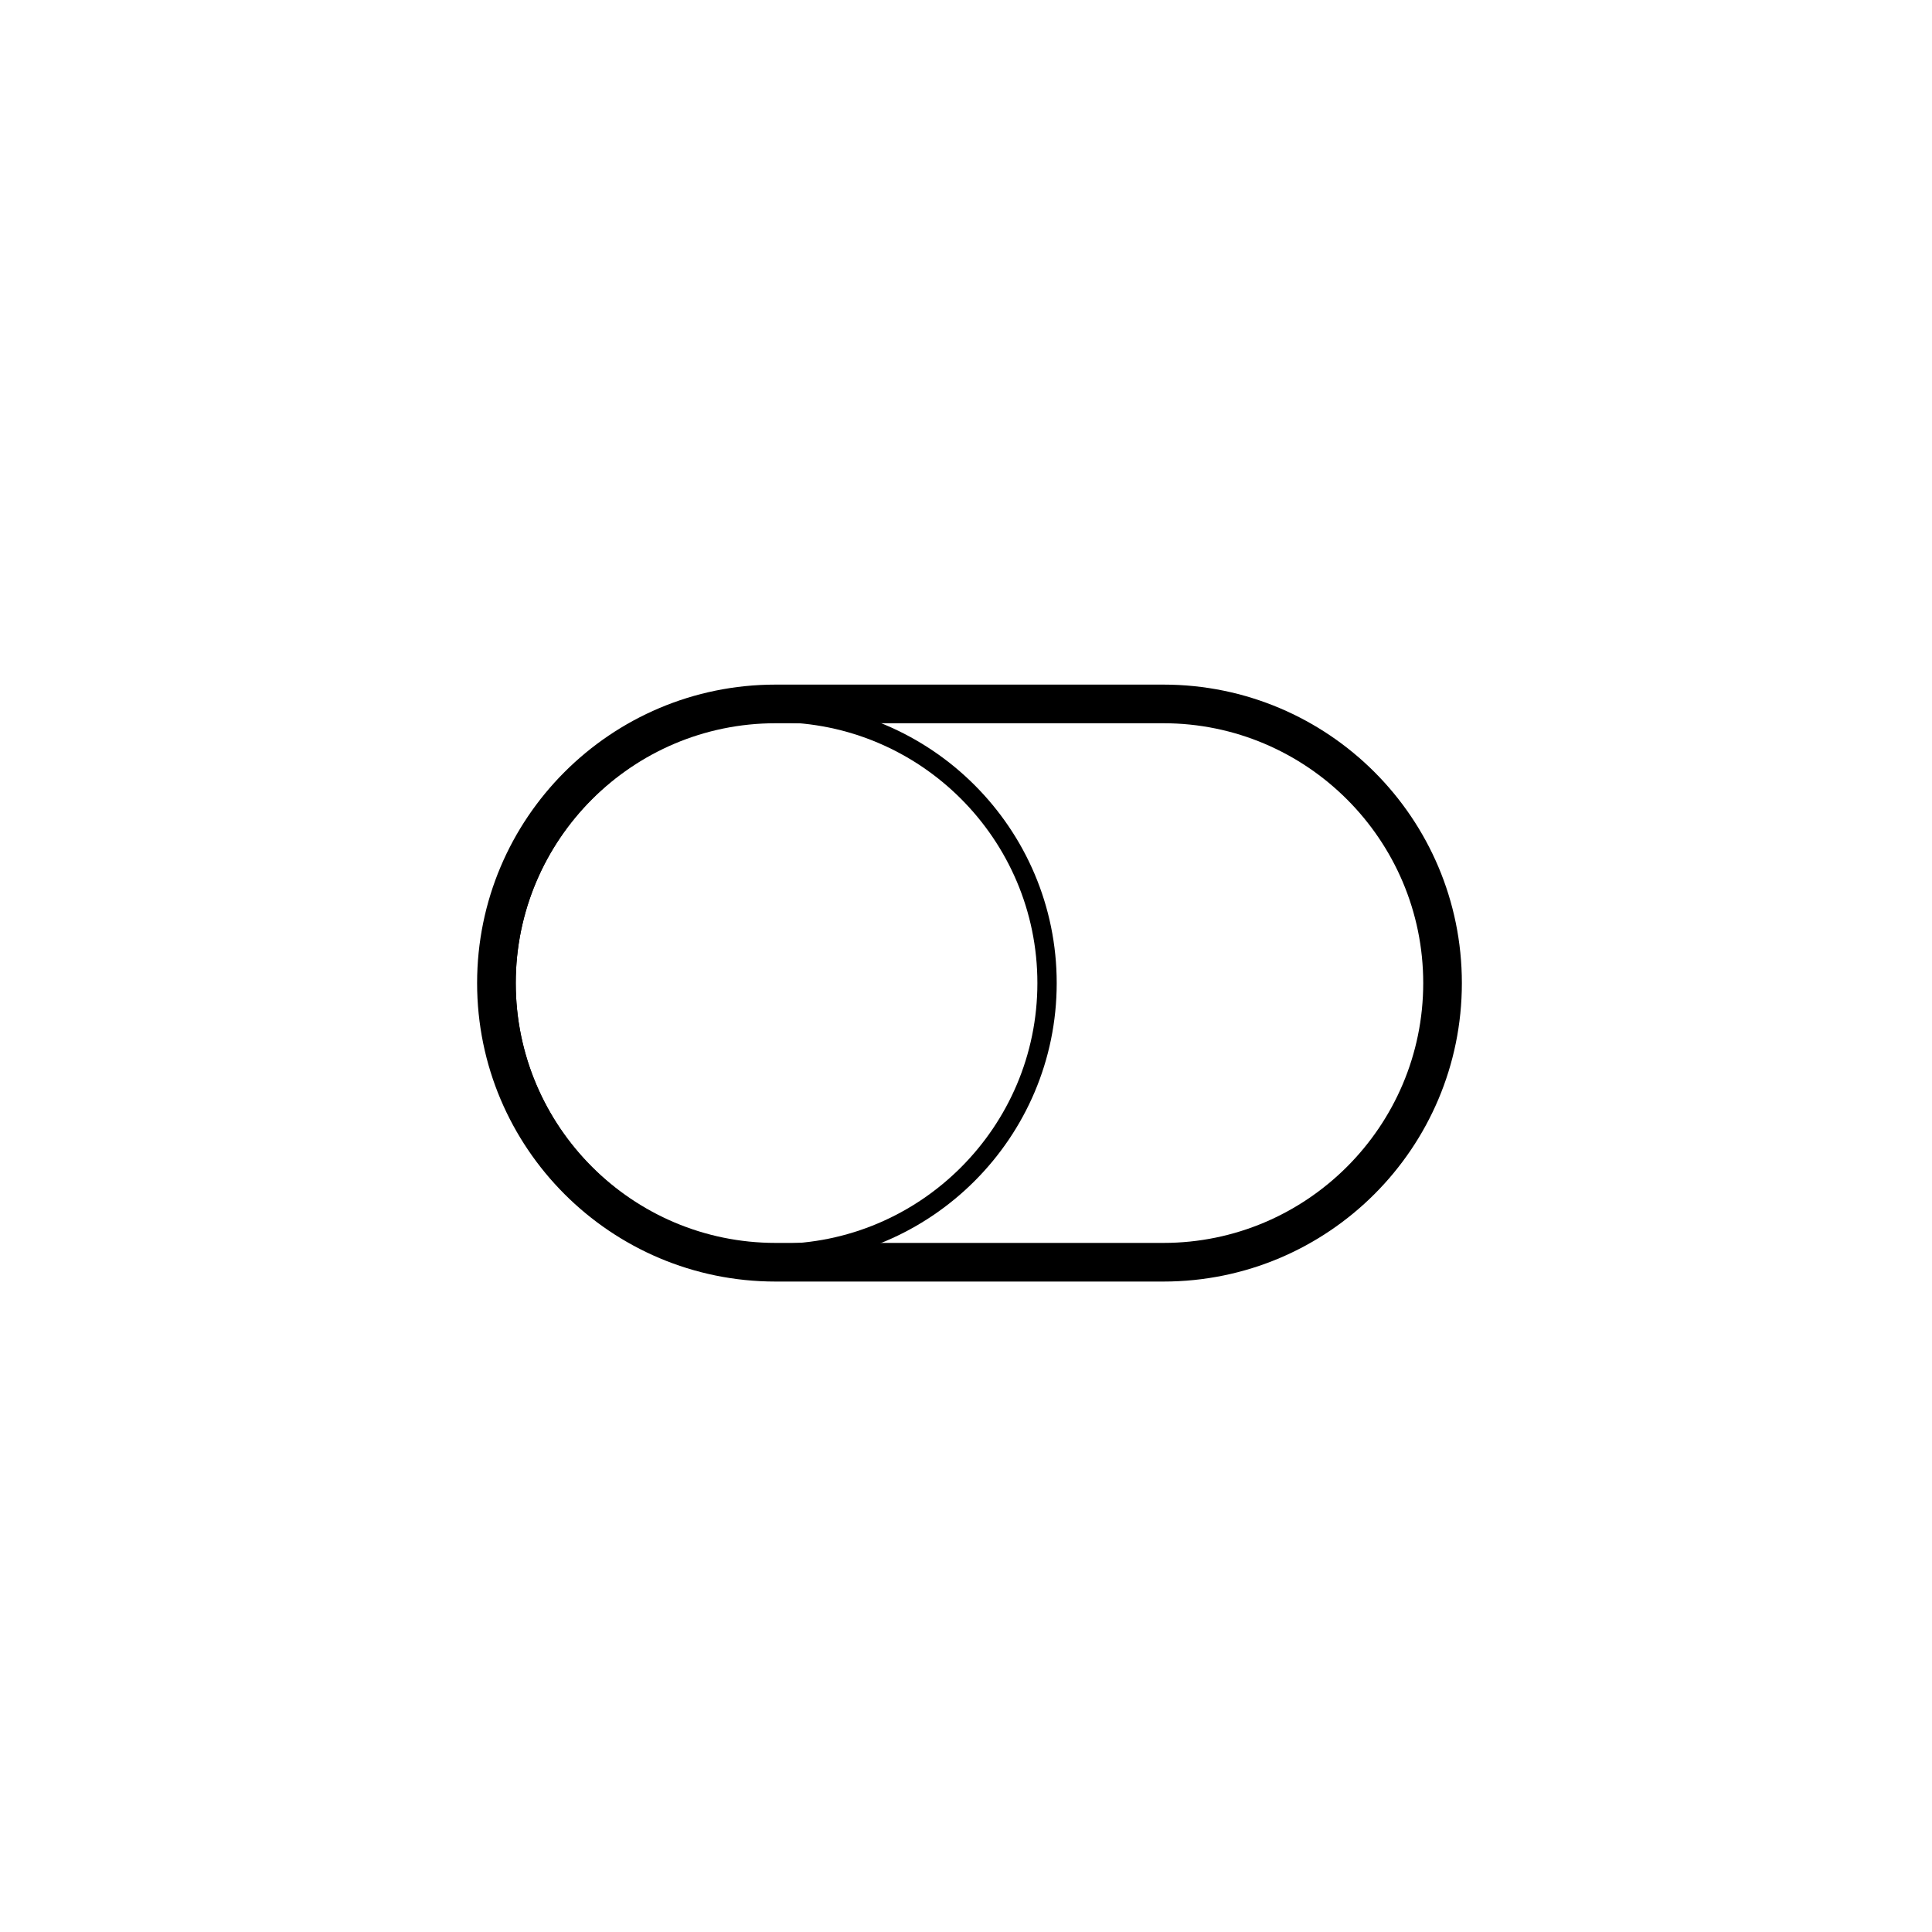
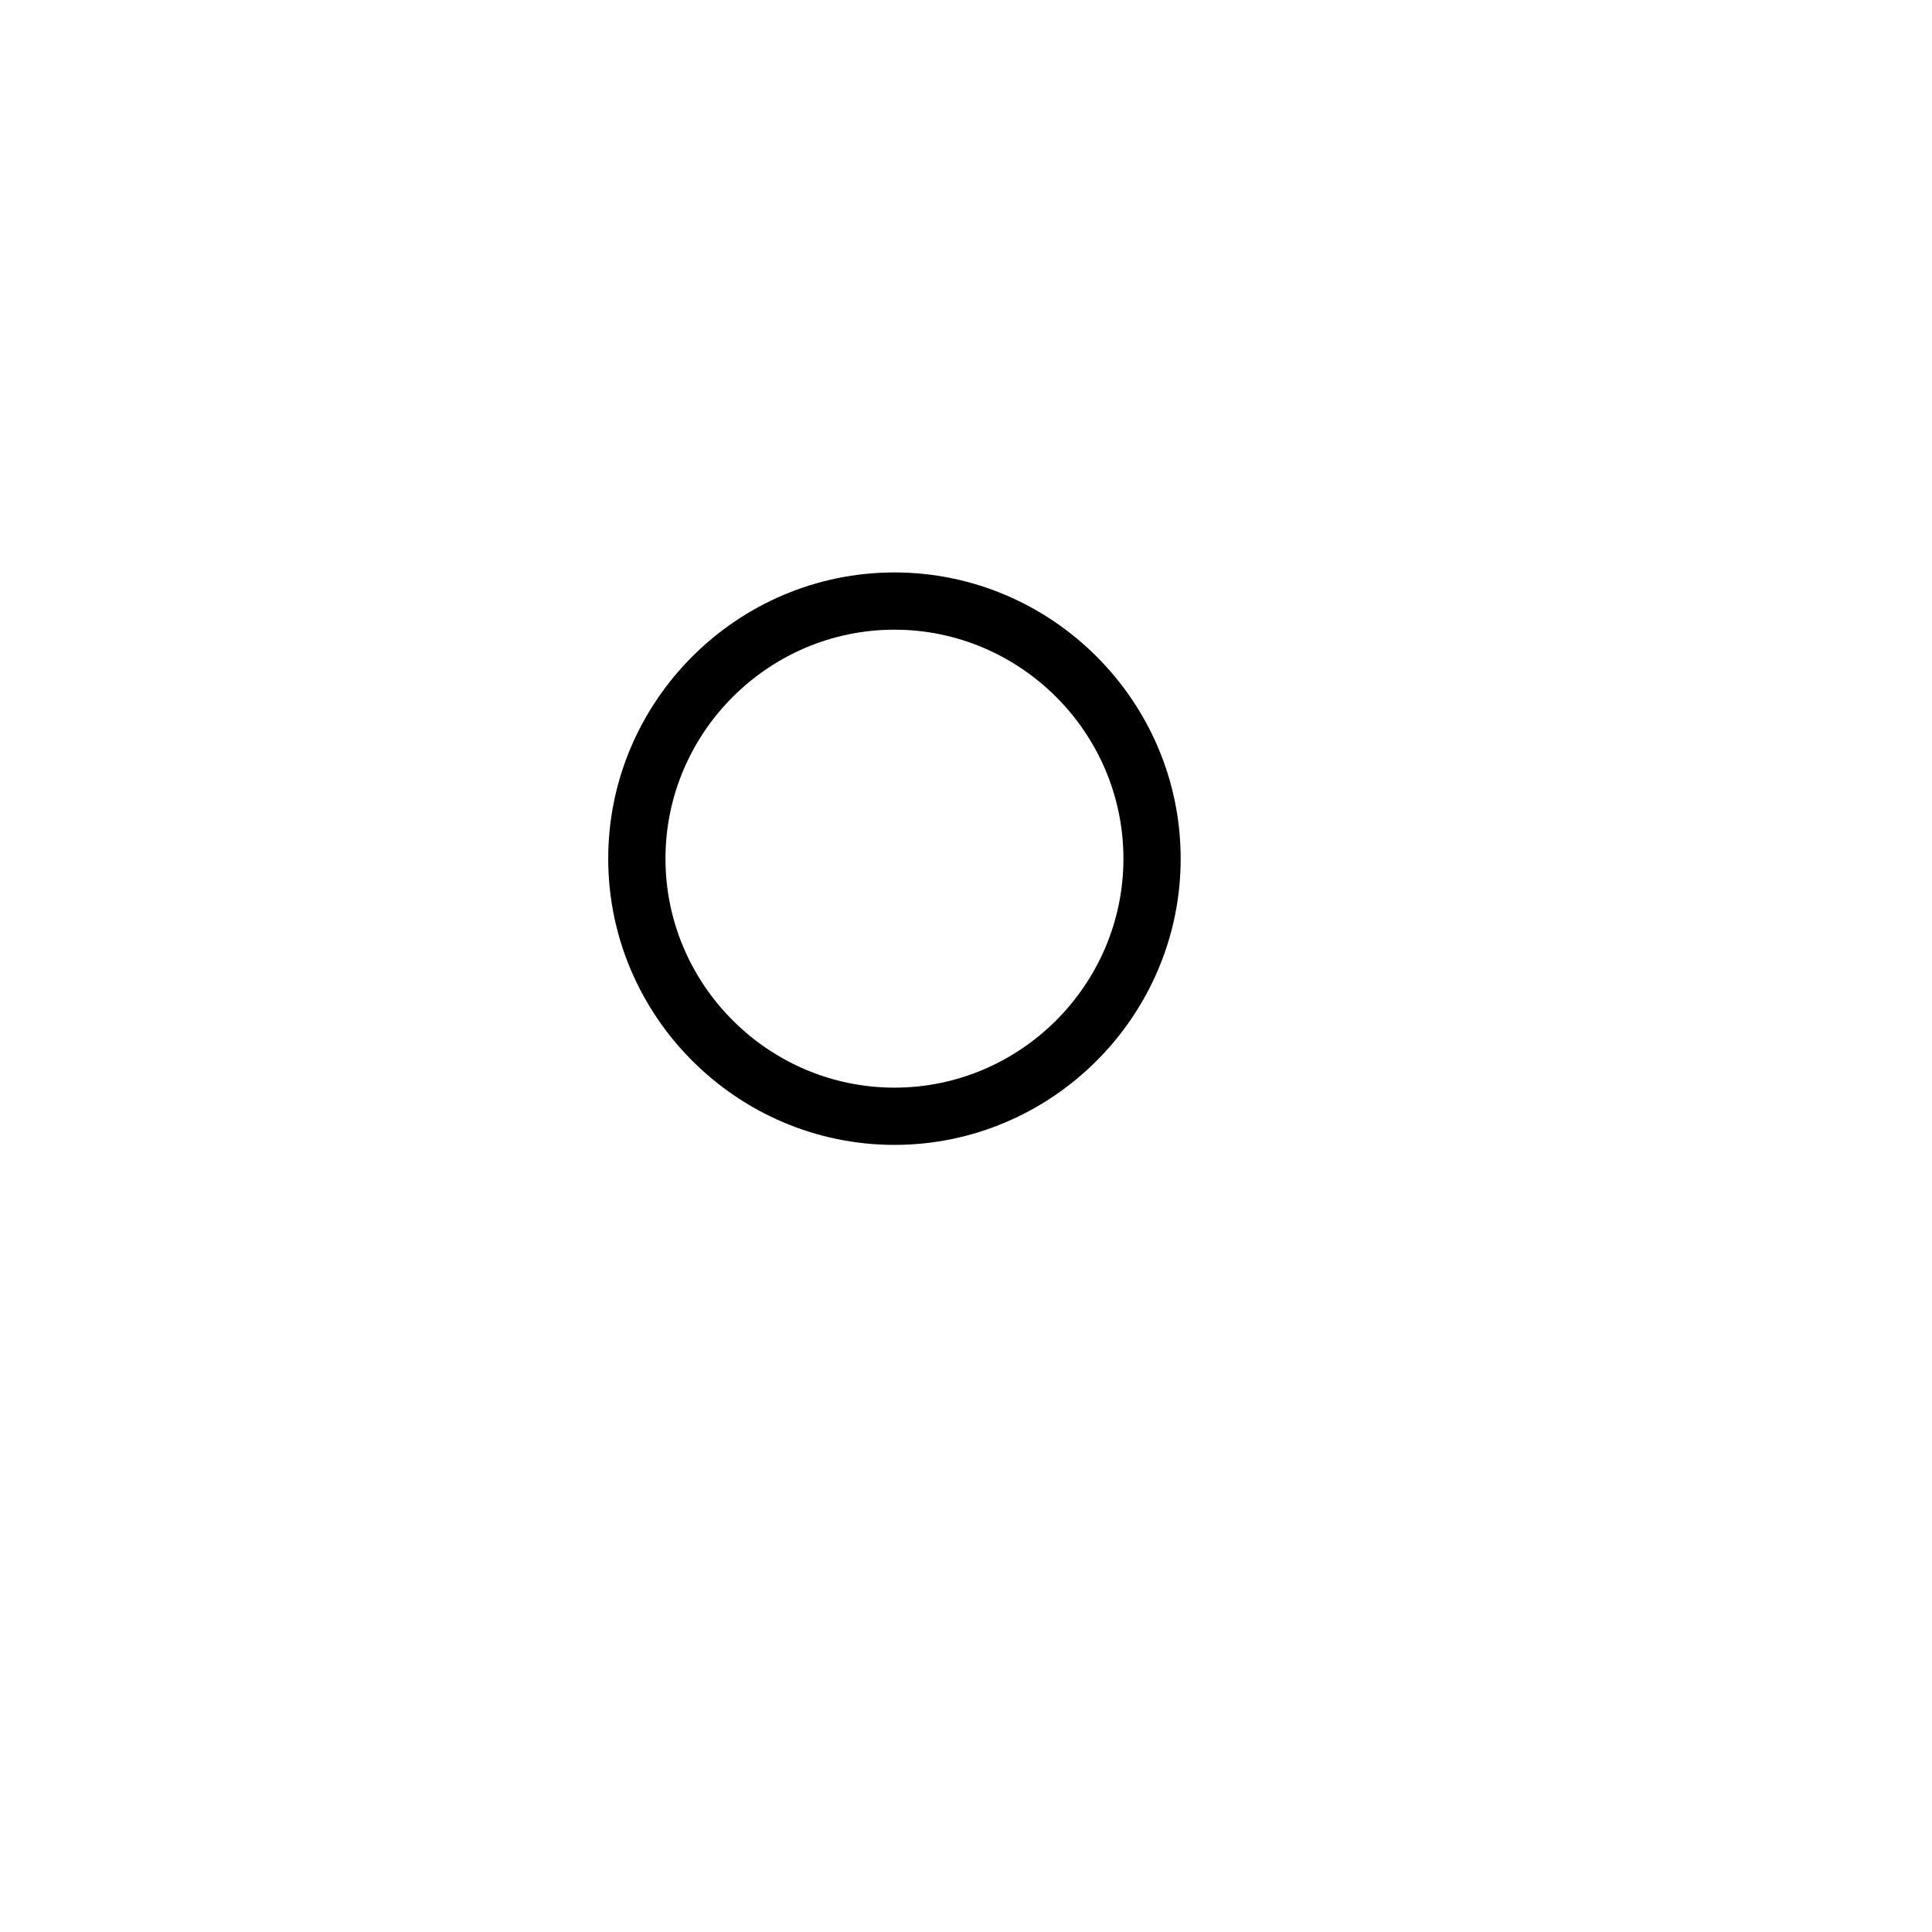
- <svg xmlns="http://www.w3.org/2000/svg" version="1.1" id="Your_Icon" x="0px" y="0px" width="100px" height="100px" viewBox="0 0 100 100" enable-background="new 0 0 100 100" xml:space="preserve">
-   <g>
-     <path d="M60.217,37.435c7.416,0,13.449,6.033,13.449,13.449s-6.033,13.449-13.449,13.449H40.144   c-7.416,0-13.449-6.033-13.449-13.449s6.033-13.449,13.449-13.449H60.217 M60.217,35.435H40.144   c-8.532,0-15.449,6.917-15.449,15.449s6.917,15.449,15.449,15.449h20.073c8.532,0,15.449-6.917,15.449-15.449   S68.75,35.435,60.217,35.435L60.217,35.435z" />
-   </g>
-   <g>
-     <path d="M40.195,65.384c-7.995,0-14.5-6.505-14.5-14.5s6.505-14.5,14.5-14.5c7.996,0,14.5,6.504,14.5,14.5   S48.19,65.384,40.195,65.384z M40.195,37.384c-7.444,0-13.5,6.056-13.5,13.5c0,7.444,6.056,13.5,13.5,13.5   c7.444,0,13.5-6.056,13.5-13.5C53.695,43.44,47.639,37.384,40.195,37.384z" />
-   </g>
+ <svg xmlns="http://www.w3.org/2000/svg" version="1.1" id="Layer_1" x="0px" y="0px" viewBox="2.5 -5.0 50.0 67.5" enable-background="new 0 0 50 50" xml:space="preserve" height="100px" width="100px">
+   <path d="M35,25c0-5.5-4.5-10-10-10c-5.5,0-10,4.5-10,10s4.5,10,10,10C30.5,35,35,30.5,35,25z M25,33c-4.4,0-8-3.6-8-8s3.6-8,8-8  c4.4,0,8,3.6,8,8S29.4,33,25,33z" />
</svg>
